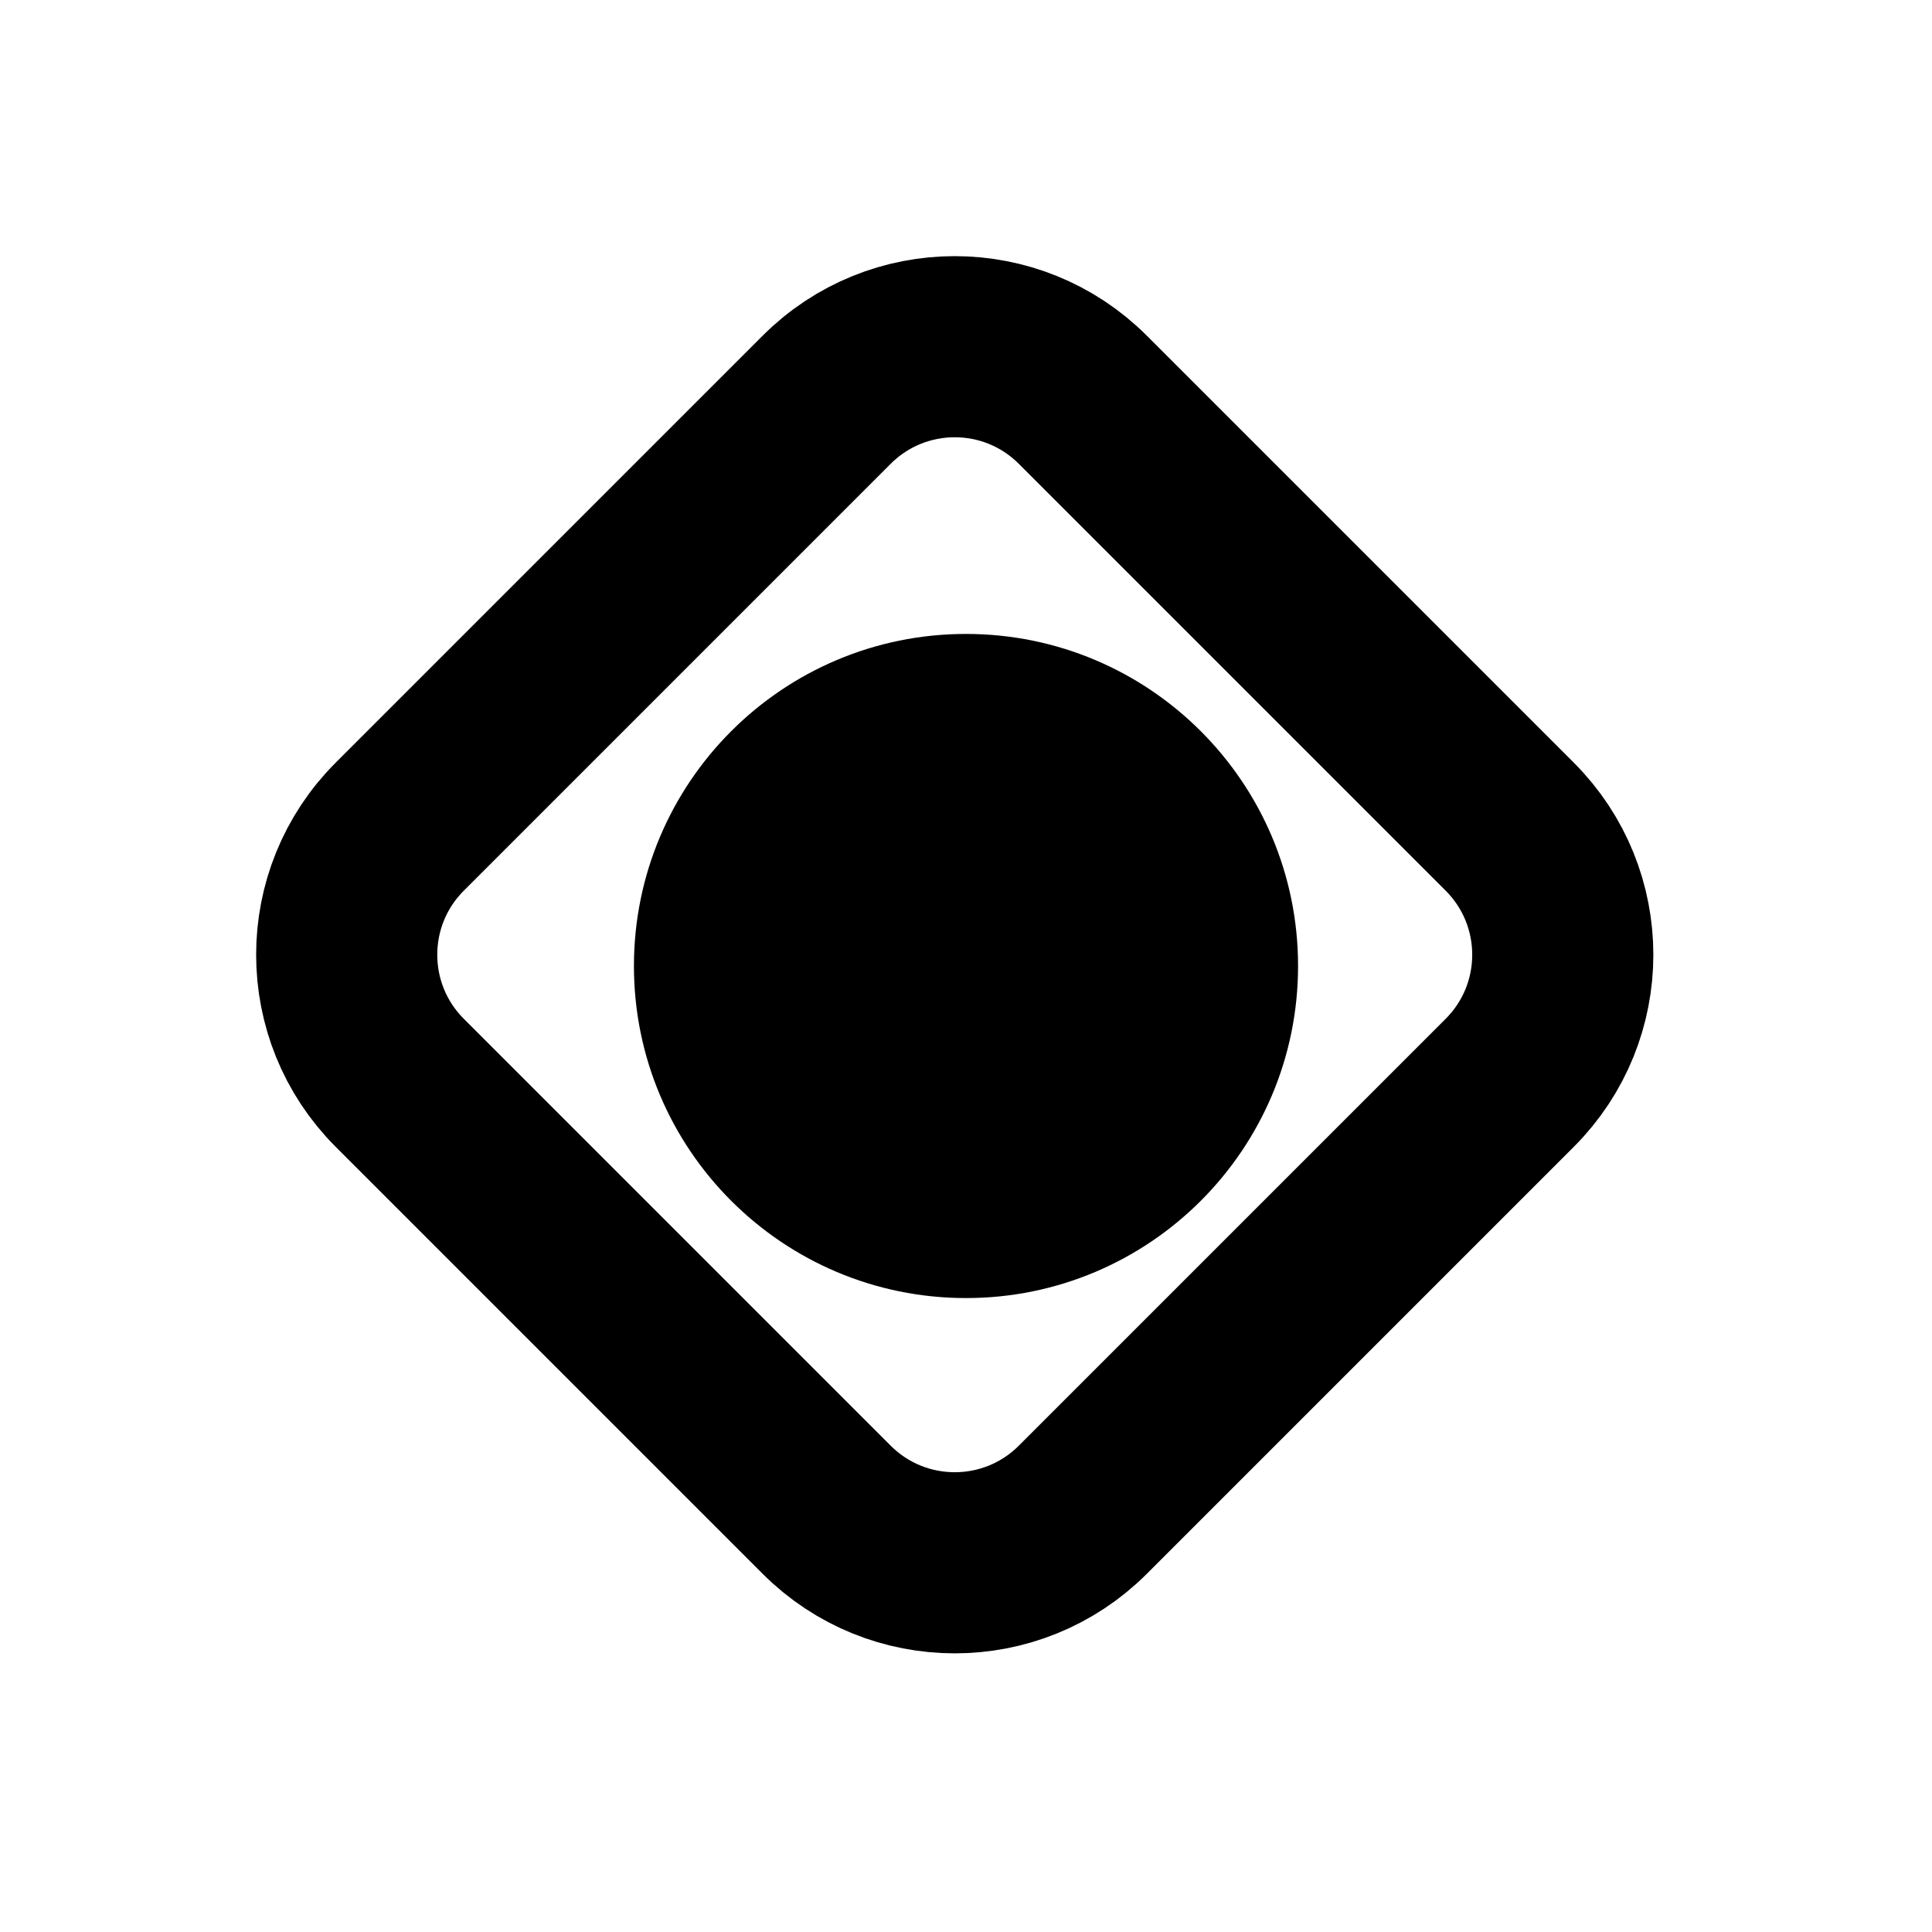
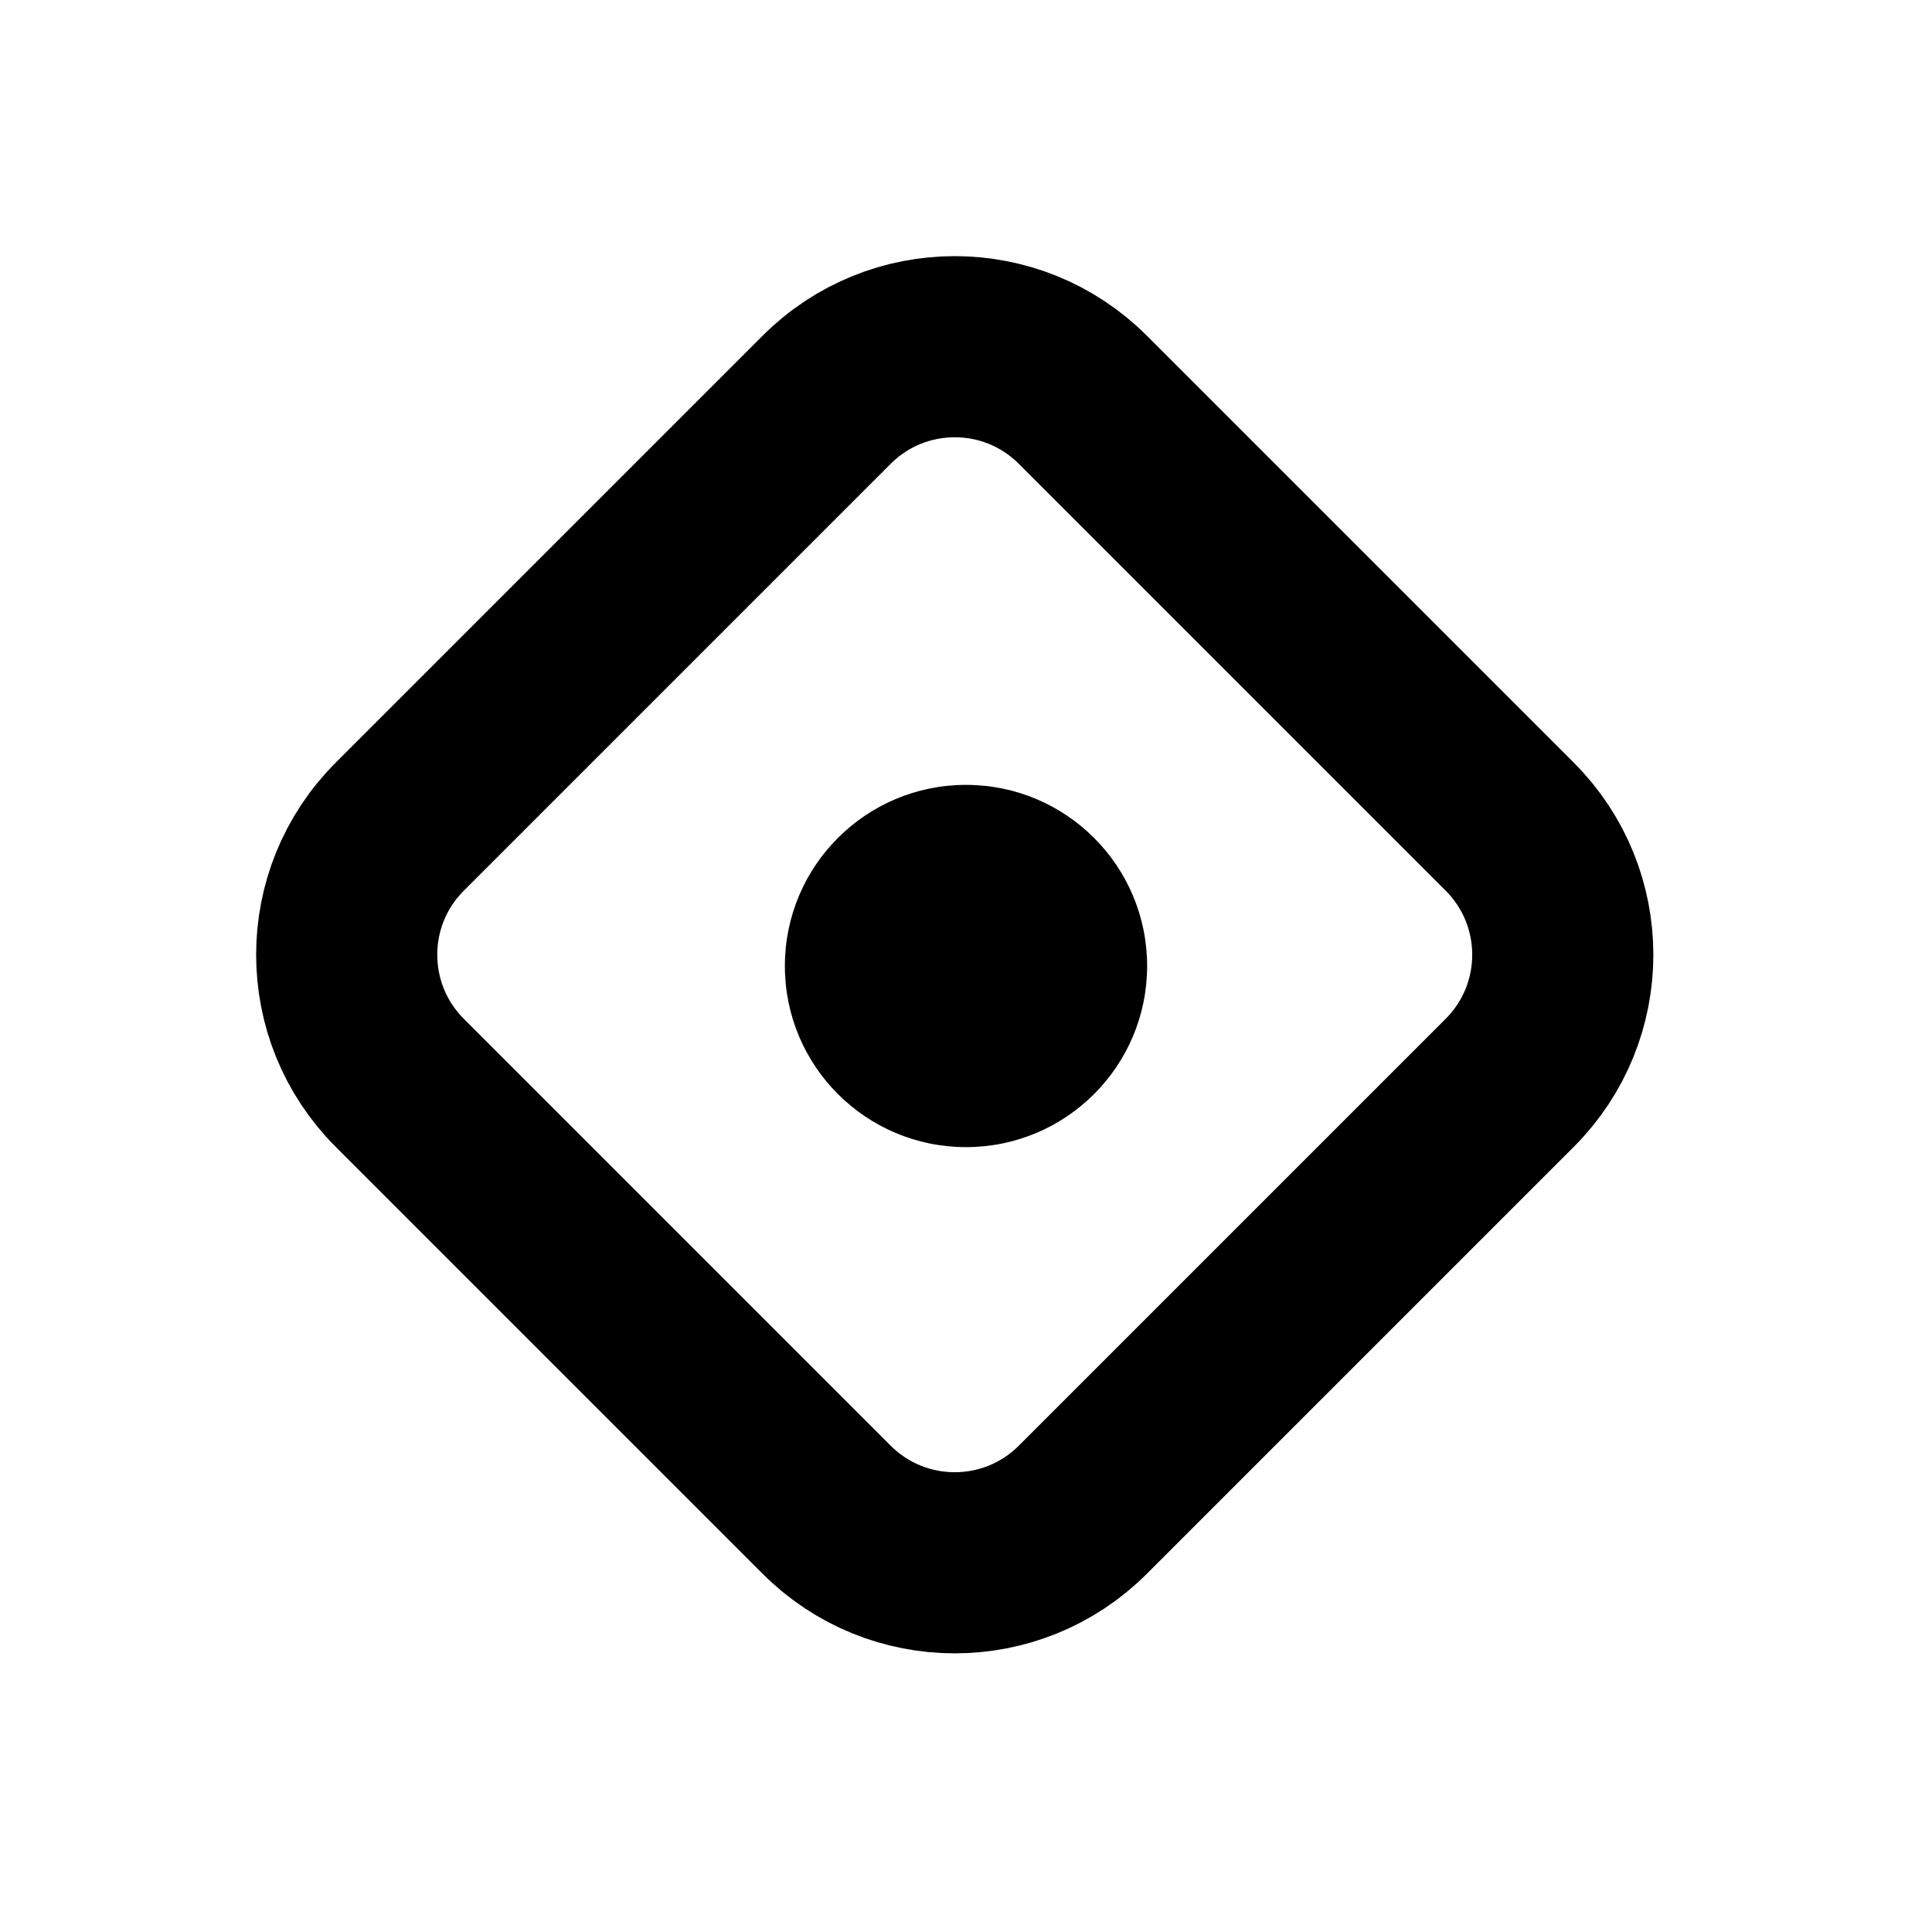
<svg xmlns="http://www.w3.org/2000/svg" width="64" height="64" viewBox="0 0 64 64" fill="none">
  <rect x="31.627" y="9" width="32" height="32" rx="6" transform="rotate(45 31.6274 9)" stroke="black" stroke-width="6" />
-   <circle cx="32" cy="32" r="11" fill="black" />
+   <circle cx="32" cy="32" r="6" fill="black" />
</svg>
